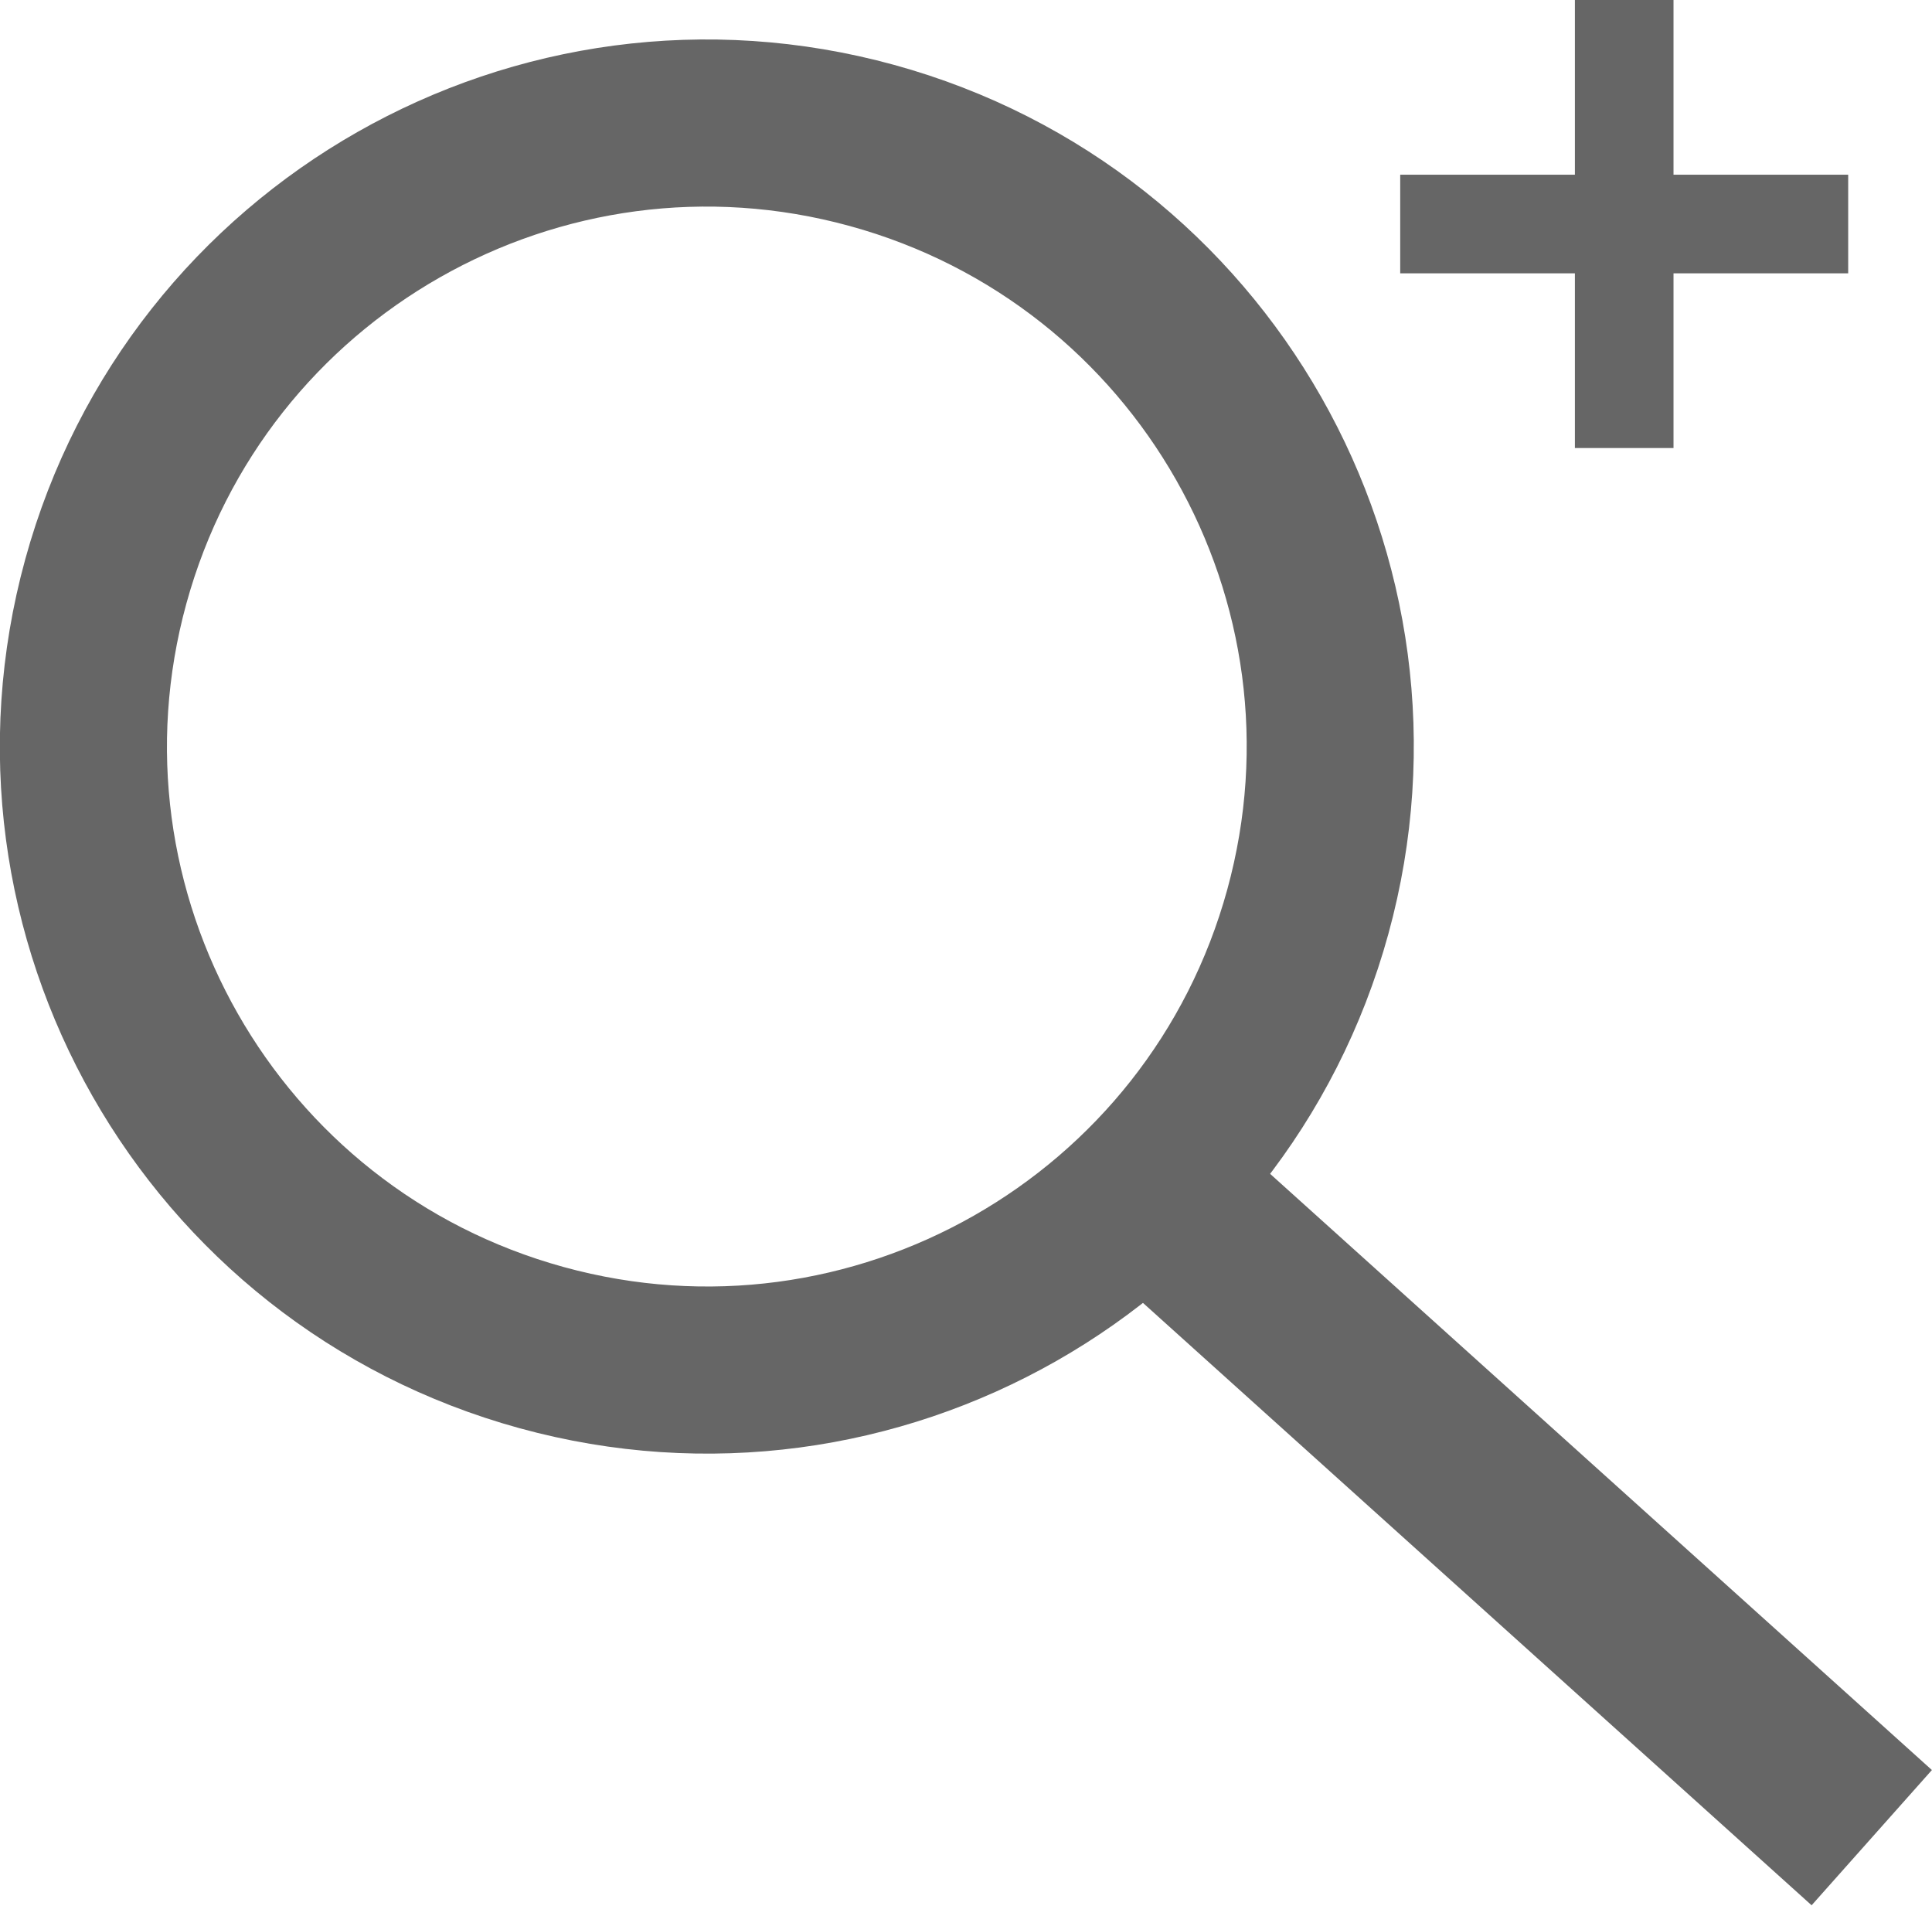
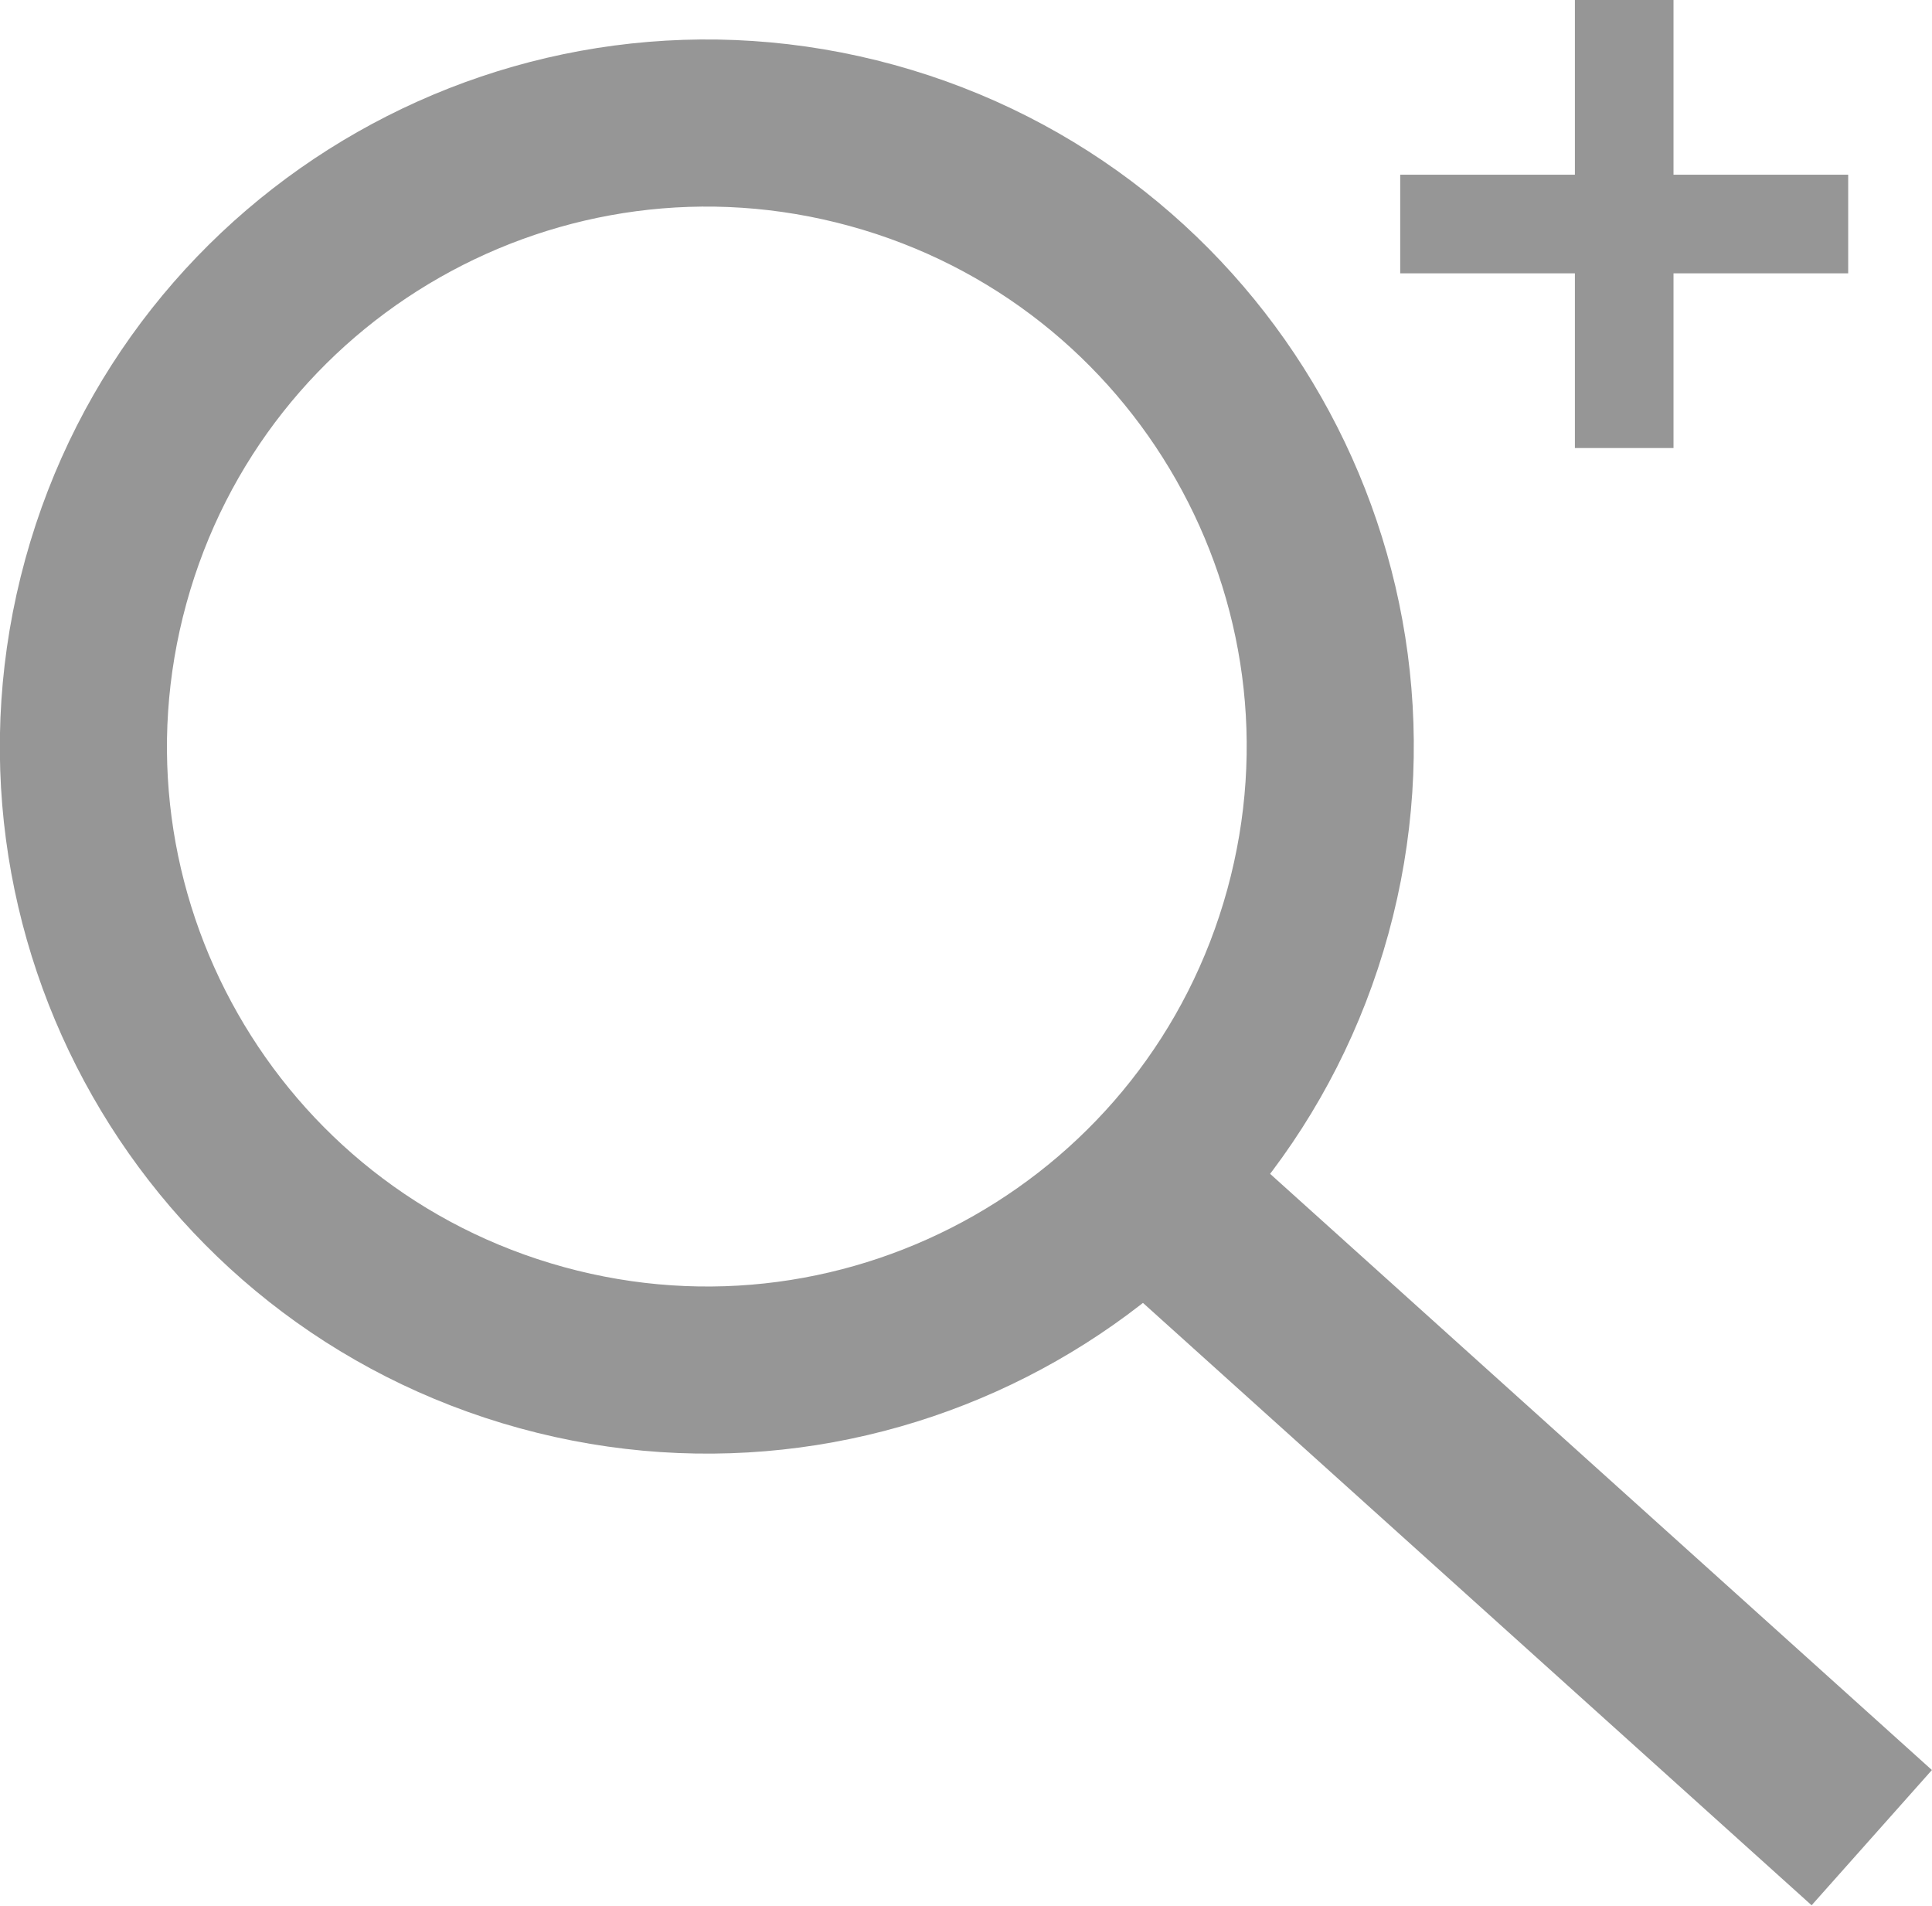
<svg xmlns="http://www.w3.org/2000/svg" width="86.26" height="85.057" viewBox="0 0 22.823 22.505" version="1.1" id="svg829">
  <defs id="defs826" />
-   <circle r="7.363" cy="6.29" cx="10.388" id="path2298" style="fill:none;fill-opacity:1;stroke:#666666;stroke-width:1.974;stroke-miterlimit:4;stroke-dasharray:none;stroke-opacity:1" transform="rotate(15.3668)" />
-   <rect transform="matrix(0.664639,-0.7471646,0.7430139,0.6692759,0,0)" y="19.066" x="-2.398" height="11.882" width="2.138" id="rect2300" style="fill:#666666;fill-opacity:1;stroke:none;stroke-width:1.746;stroke-miterlimit:4;stroke-dasharray:none;stroke-opacity:1" />
-   <path id="path995" d="M 19.187,0 V 5.292 2.646 h -2.646 5.292" style="fill:none;stroke:#666666;stroke-width:1.165;stroke-linecap:butt;stroke-linejoin:miter;stroke-miterlimit:4;stroke-dasharray:none;stroke-opacity:1" />
+   <circle r="7.363" cy="6.29" cx="10.388" id="path2298" style="fill:none;fill-opacity:1;stroke:#969696;stroke-width:1.974;stroke-miterlimit:4;stroke-dasharray:none;stroke-opacity:1" transform="rotate(15.3668)" />
+   <rect transform="matrix(0.664639,-0.7471646,0.7430139,0.6692759,0,0)" y="19.066" x="-2.398" height="11.882" width="2.138" id="rect2300" style="fill:#969696;fill-opacity:1;stroke:none;stroke-width:1.746;stroke-miterlimit:4;stroke-dasharray:none;stroke-opacity:1" />
+   <path id="path995" d="M 19.187,0 V 5.292 2.646 h -2.646 5.292" style="fill:none;stroke:#969696;stroke-width:1.165;stroke-linecap:butt;stroke-linejoin:miter;stroke-miterlimit:4;stroke-dasharray:none;stroke-opacity:1" />
</svg>
